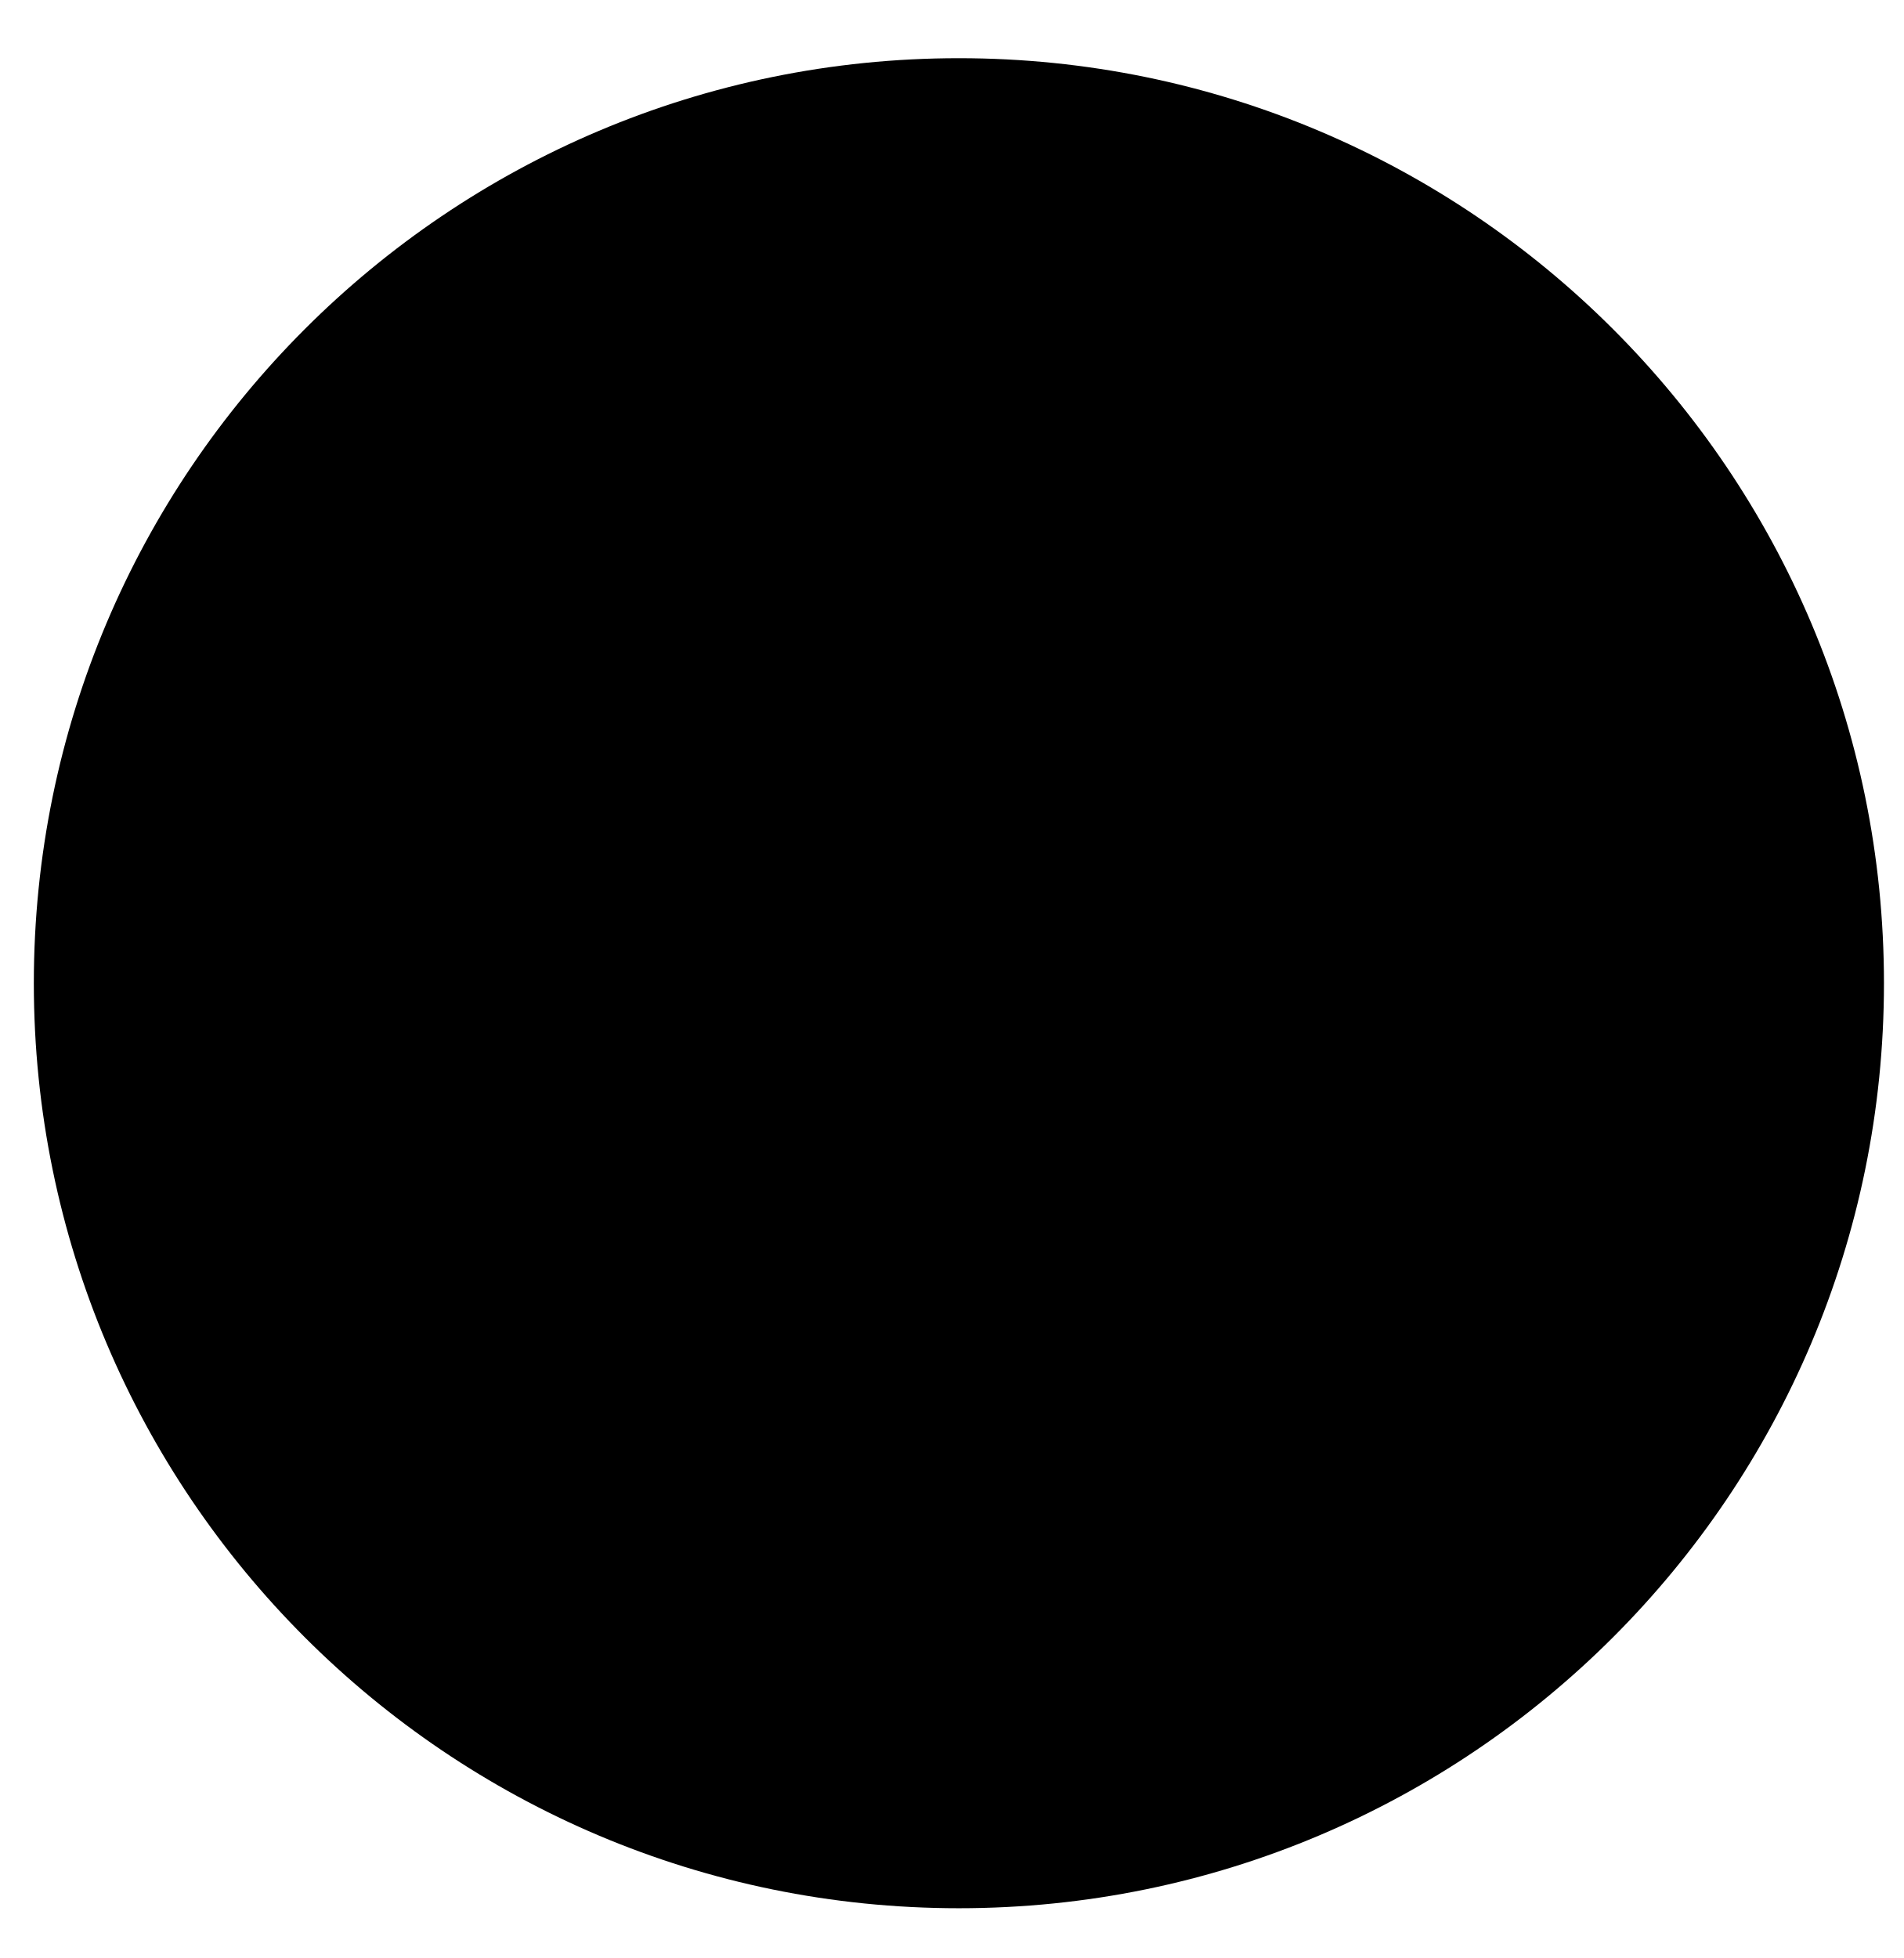
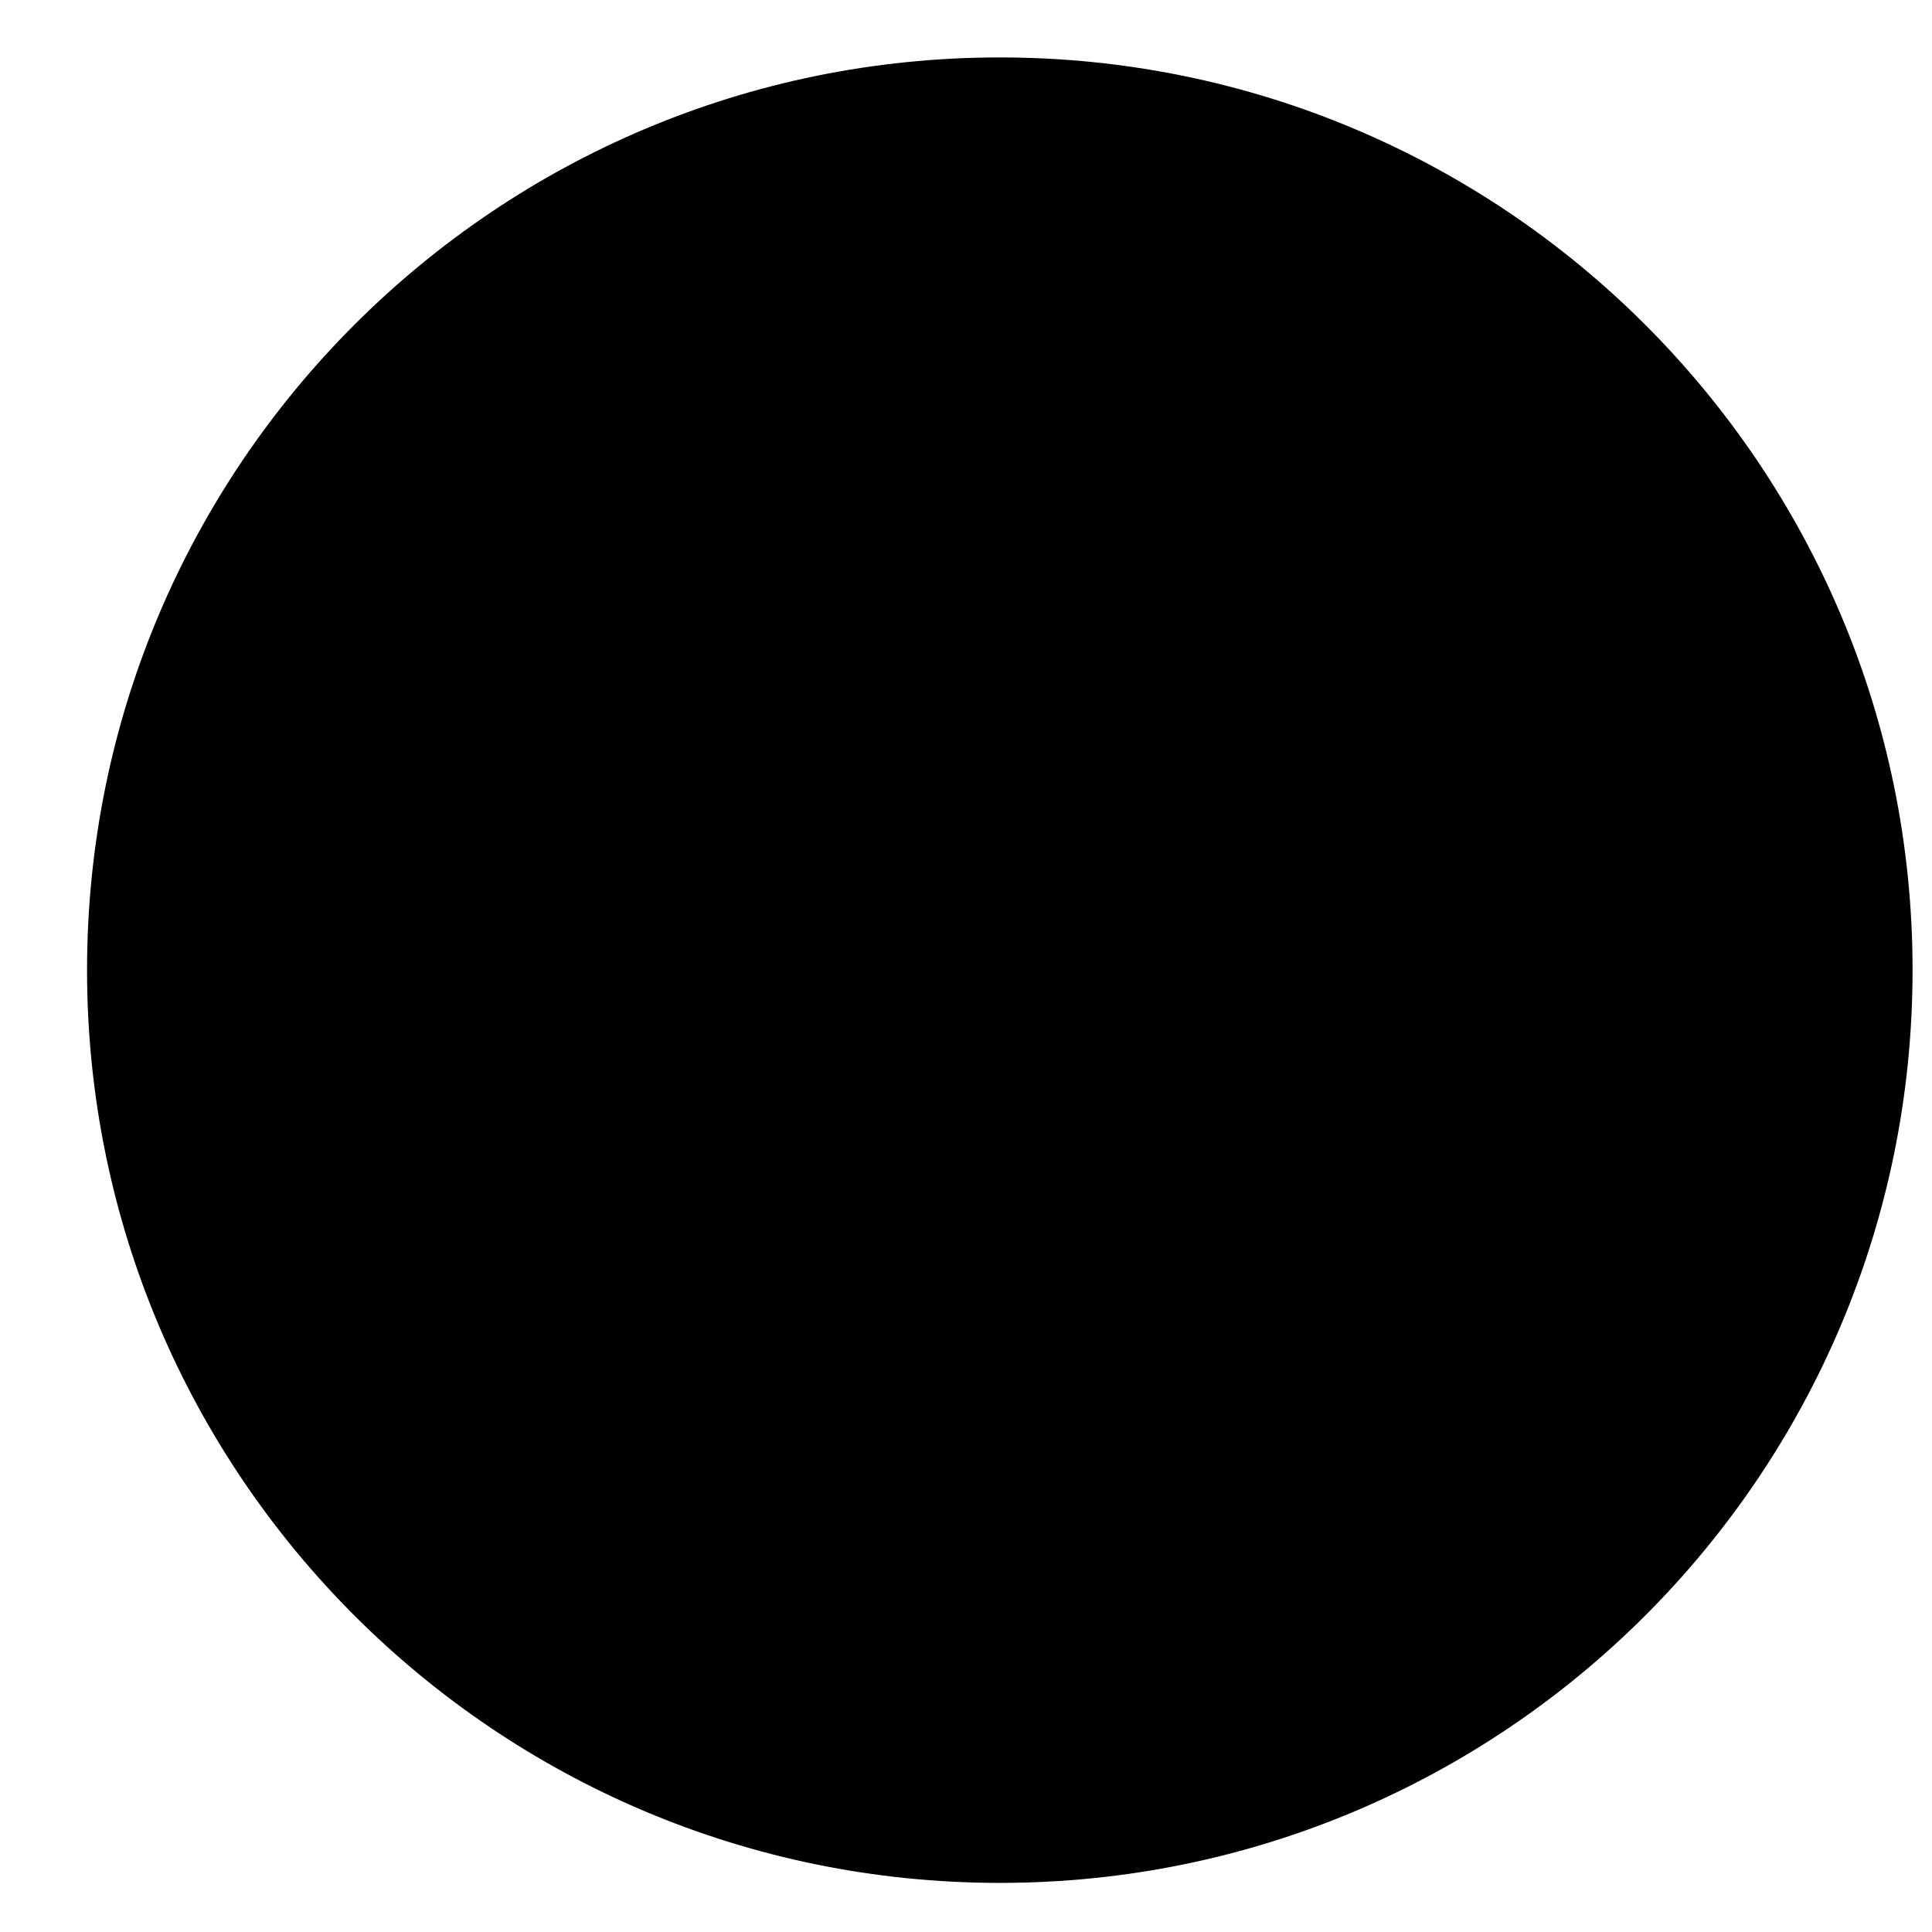
- <svg xmlns="http://www.w3.org/2000/svg" viewBox="0 -1 35 36">
+ <svg xmlns="http://www.w3.org/2000/svg" viewBox="-1 -1 36 36">
  <path class="gl-sharing-tags-icon-fill sharing-tags-icon-fill" d="M17.63 34.085c9.394 0 17.008-7.615 17.008-17.008C34.638 7.684 27.024.07 17.63.07 8.237.07.622 7.684.622 17.077S8.237 34.085 17.63 34.085" />
  <path class="gl-sharing-tags-icon-in sharing-tags-icon-in" d="M25.825 15.835h-2.05v-2.05h-1.65v2.05h-2.05v1.65h2.05v2.05h1.65v-2.05h2.05v-1.65zM18.16 18.32c-.475-.338-1.385-1.158-1.385-1.64 0-.565.162-.842 1.01-1.506.872-.682 1.49-1.64 1.49-2.75 0-1.326-.59-2.617-1.7-3.044h1.67l1.18-.85h-5.268c-2.36 0-4.583 1.788-4.583 3.86 0 2.117 1.61 3.827 4.012 3.827.167 0 .33-.004.488-.015-.156.298-.268.635-.268.983 0 .59.317 1.066.717 1.456-.302 0-.595.01-.912.01-2.923 0-5.175 1.863-5.175 3.795 0 1.902 2.468 3.092 5.393 3.092 3.334 0 5.176-1.89 5.176-3.794 0-1.526-.45-2.44-1.842-3.423zm-2.812-2.64c-1.357-.04-2.647-1.52-2.88-3.3-.236-1.783.675-3.146 2.032-3.106 1.356.04 2.646 1.47 2.88 3.252.234 1.782-.675 3.194-2.032 3.153zm-.532 9.015c-2.022 0-3.482-1.28-3.482-2.817 0-1.507 1.812-2.76 3.833-2.74.472.006.912.082 1.31.21 1.098.765 1.885 1.195 2.107 2.065.042.177.065.358.065.543 0 1.538-.99 2.74-3.835 2.74z" />
</svg>
